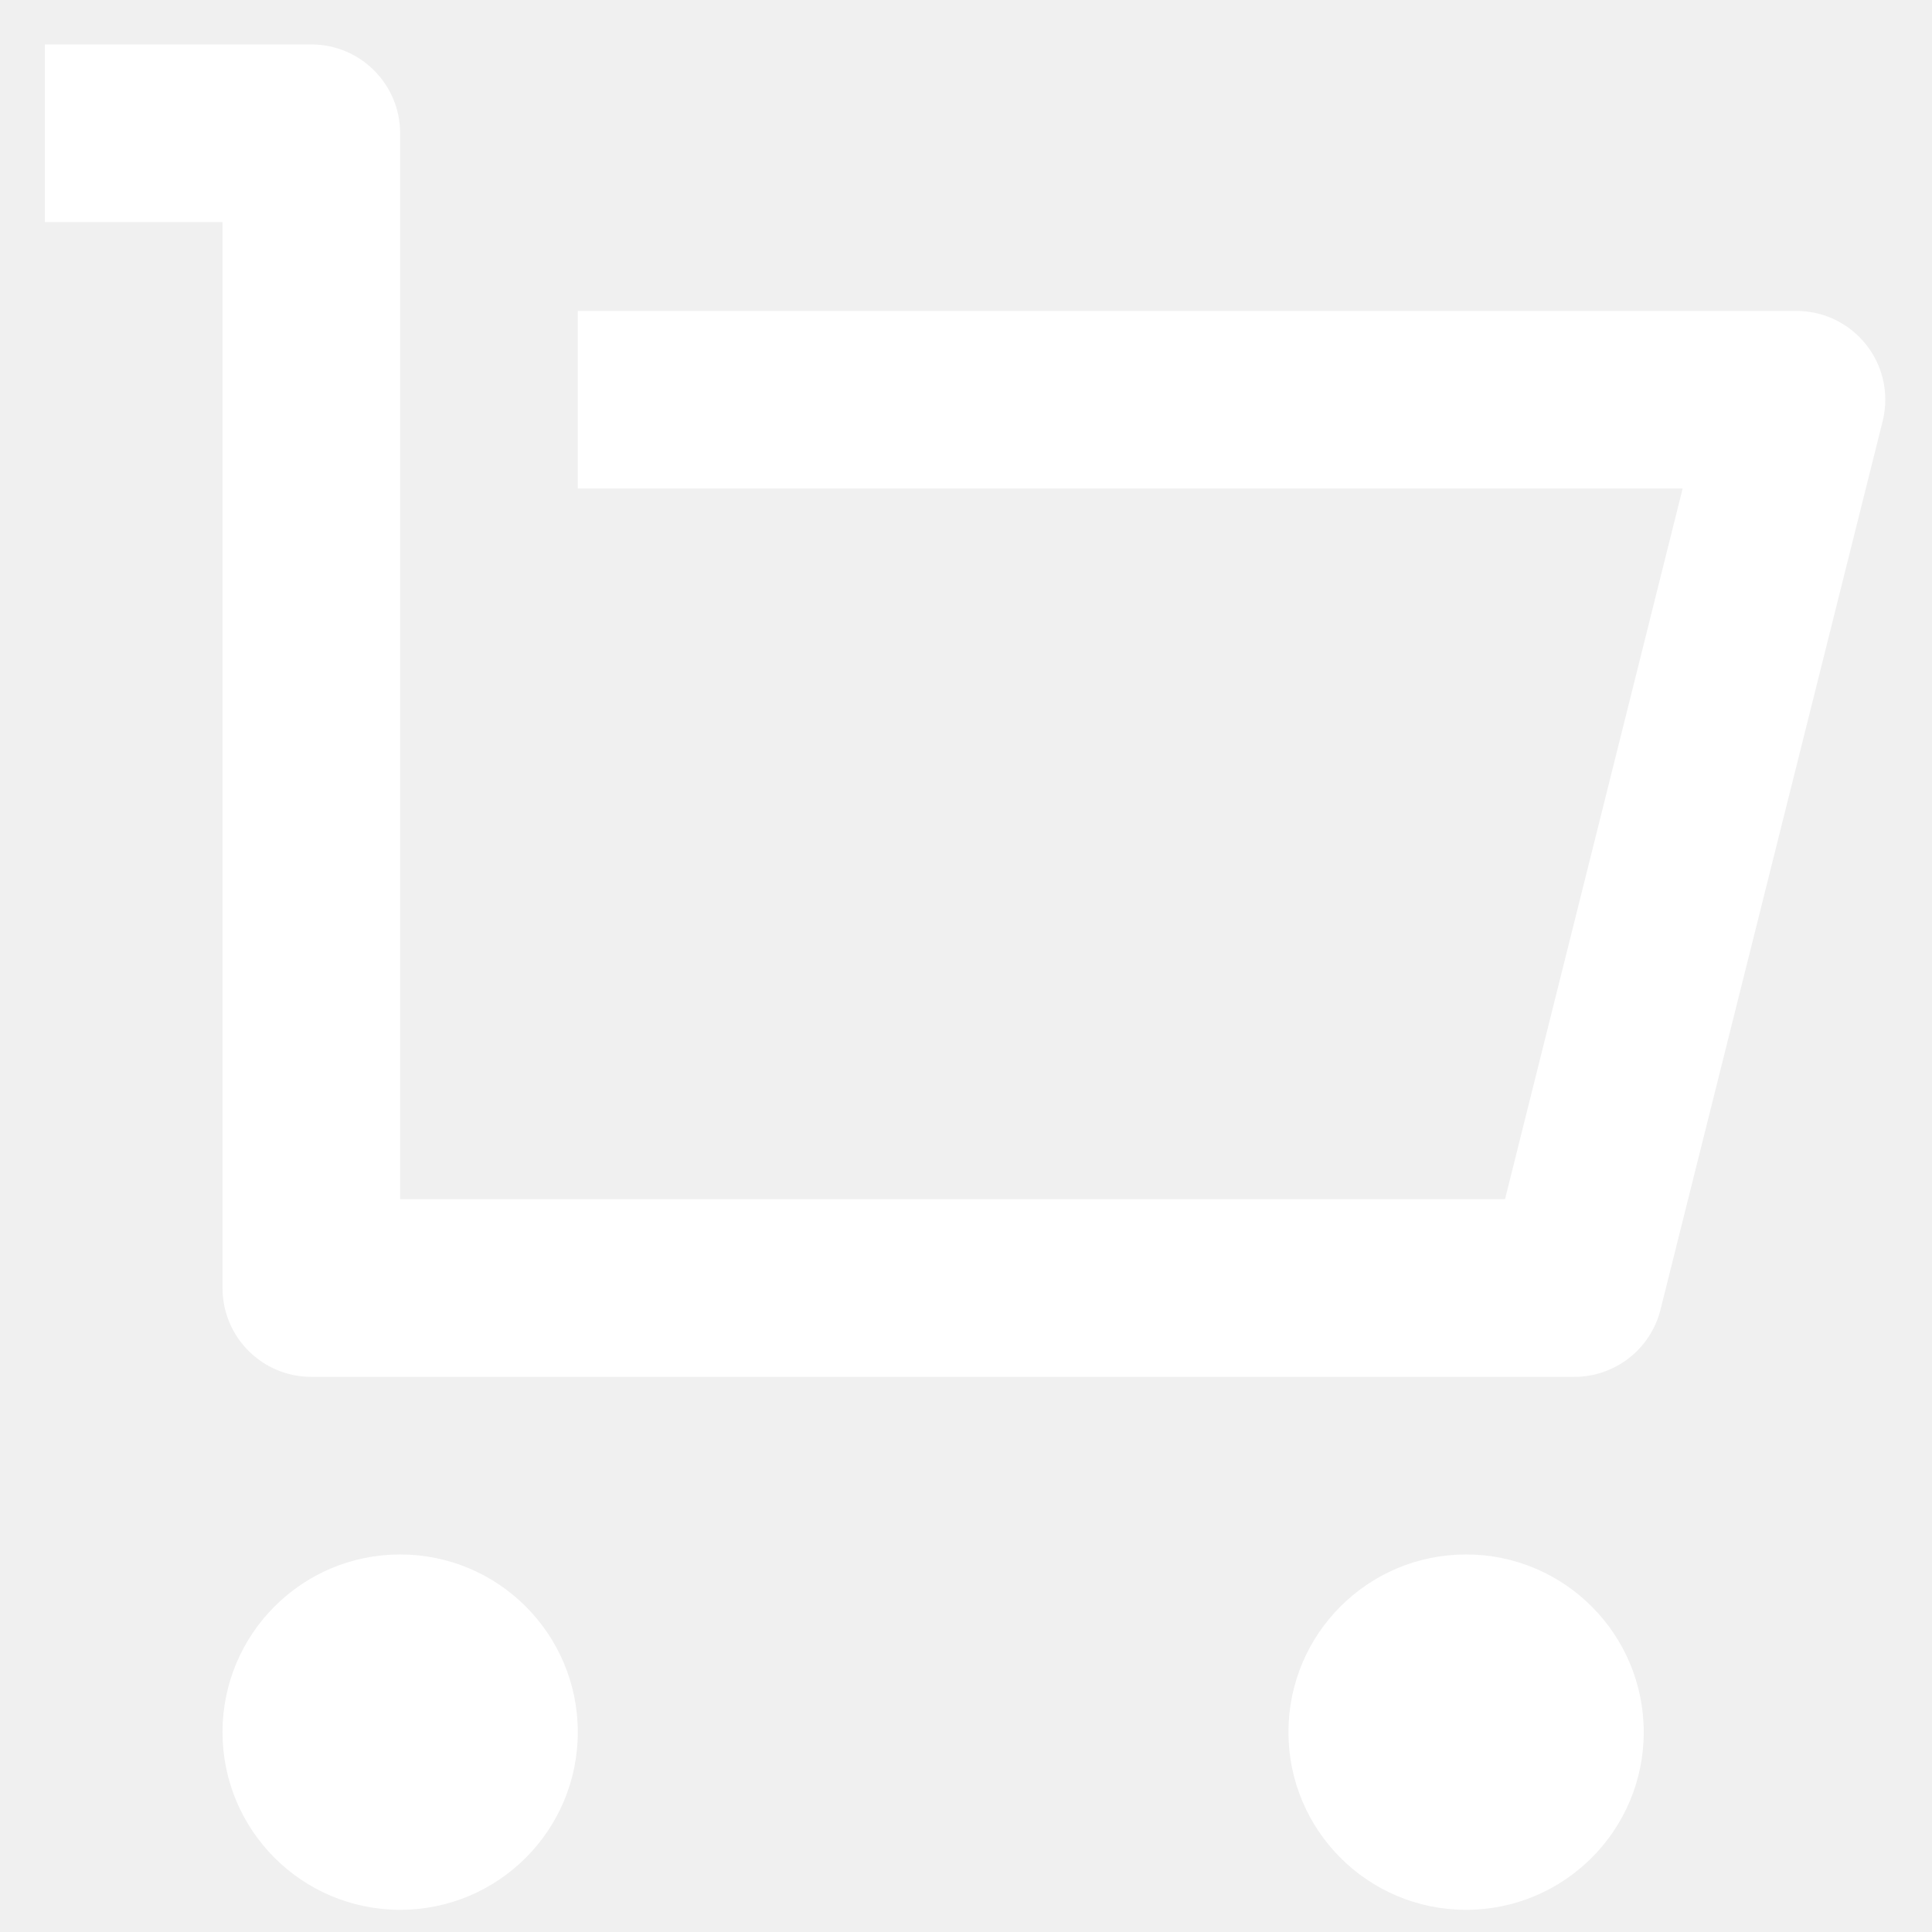
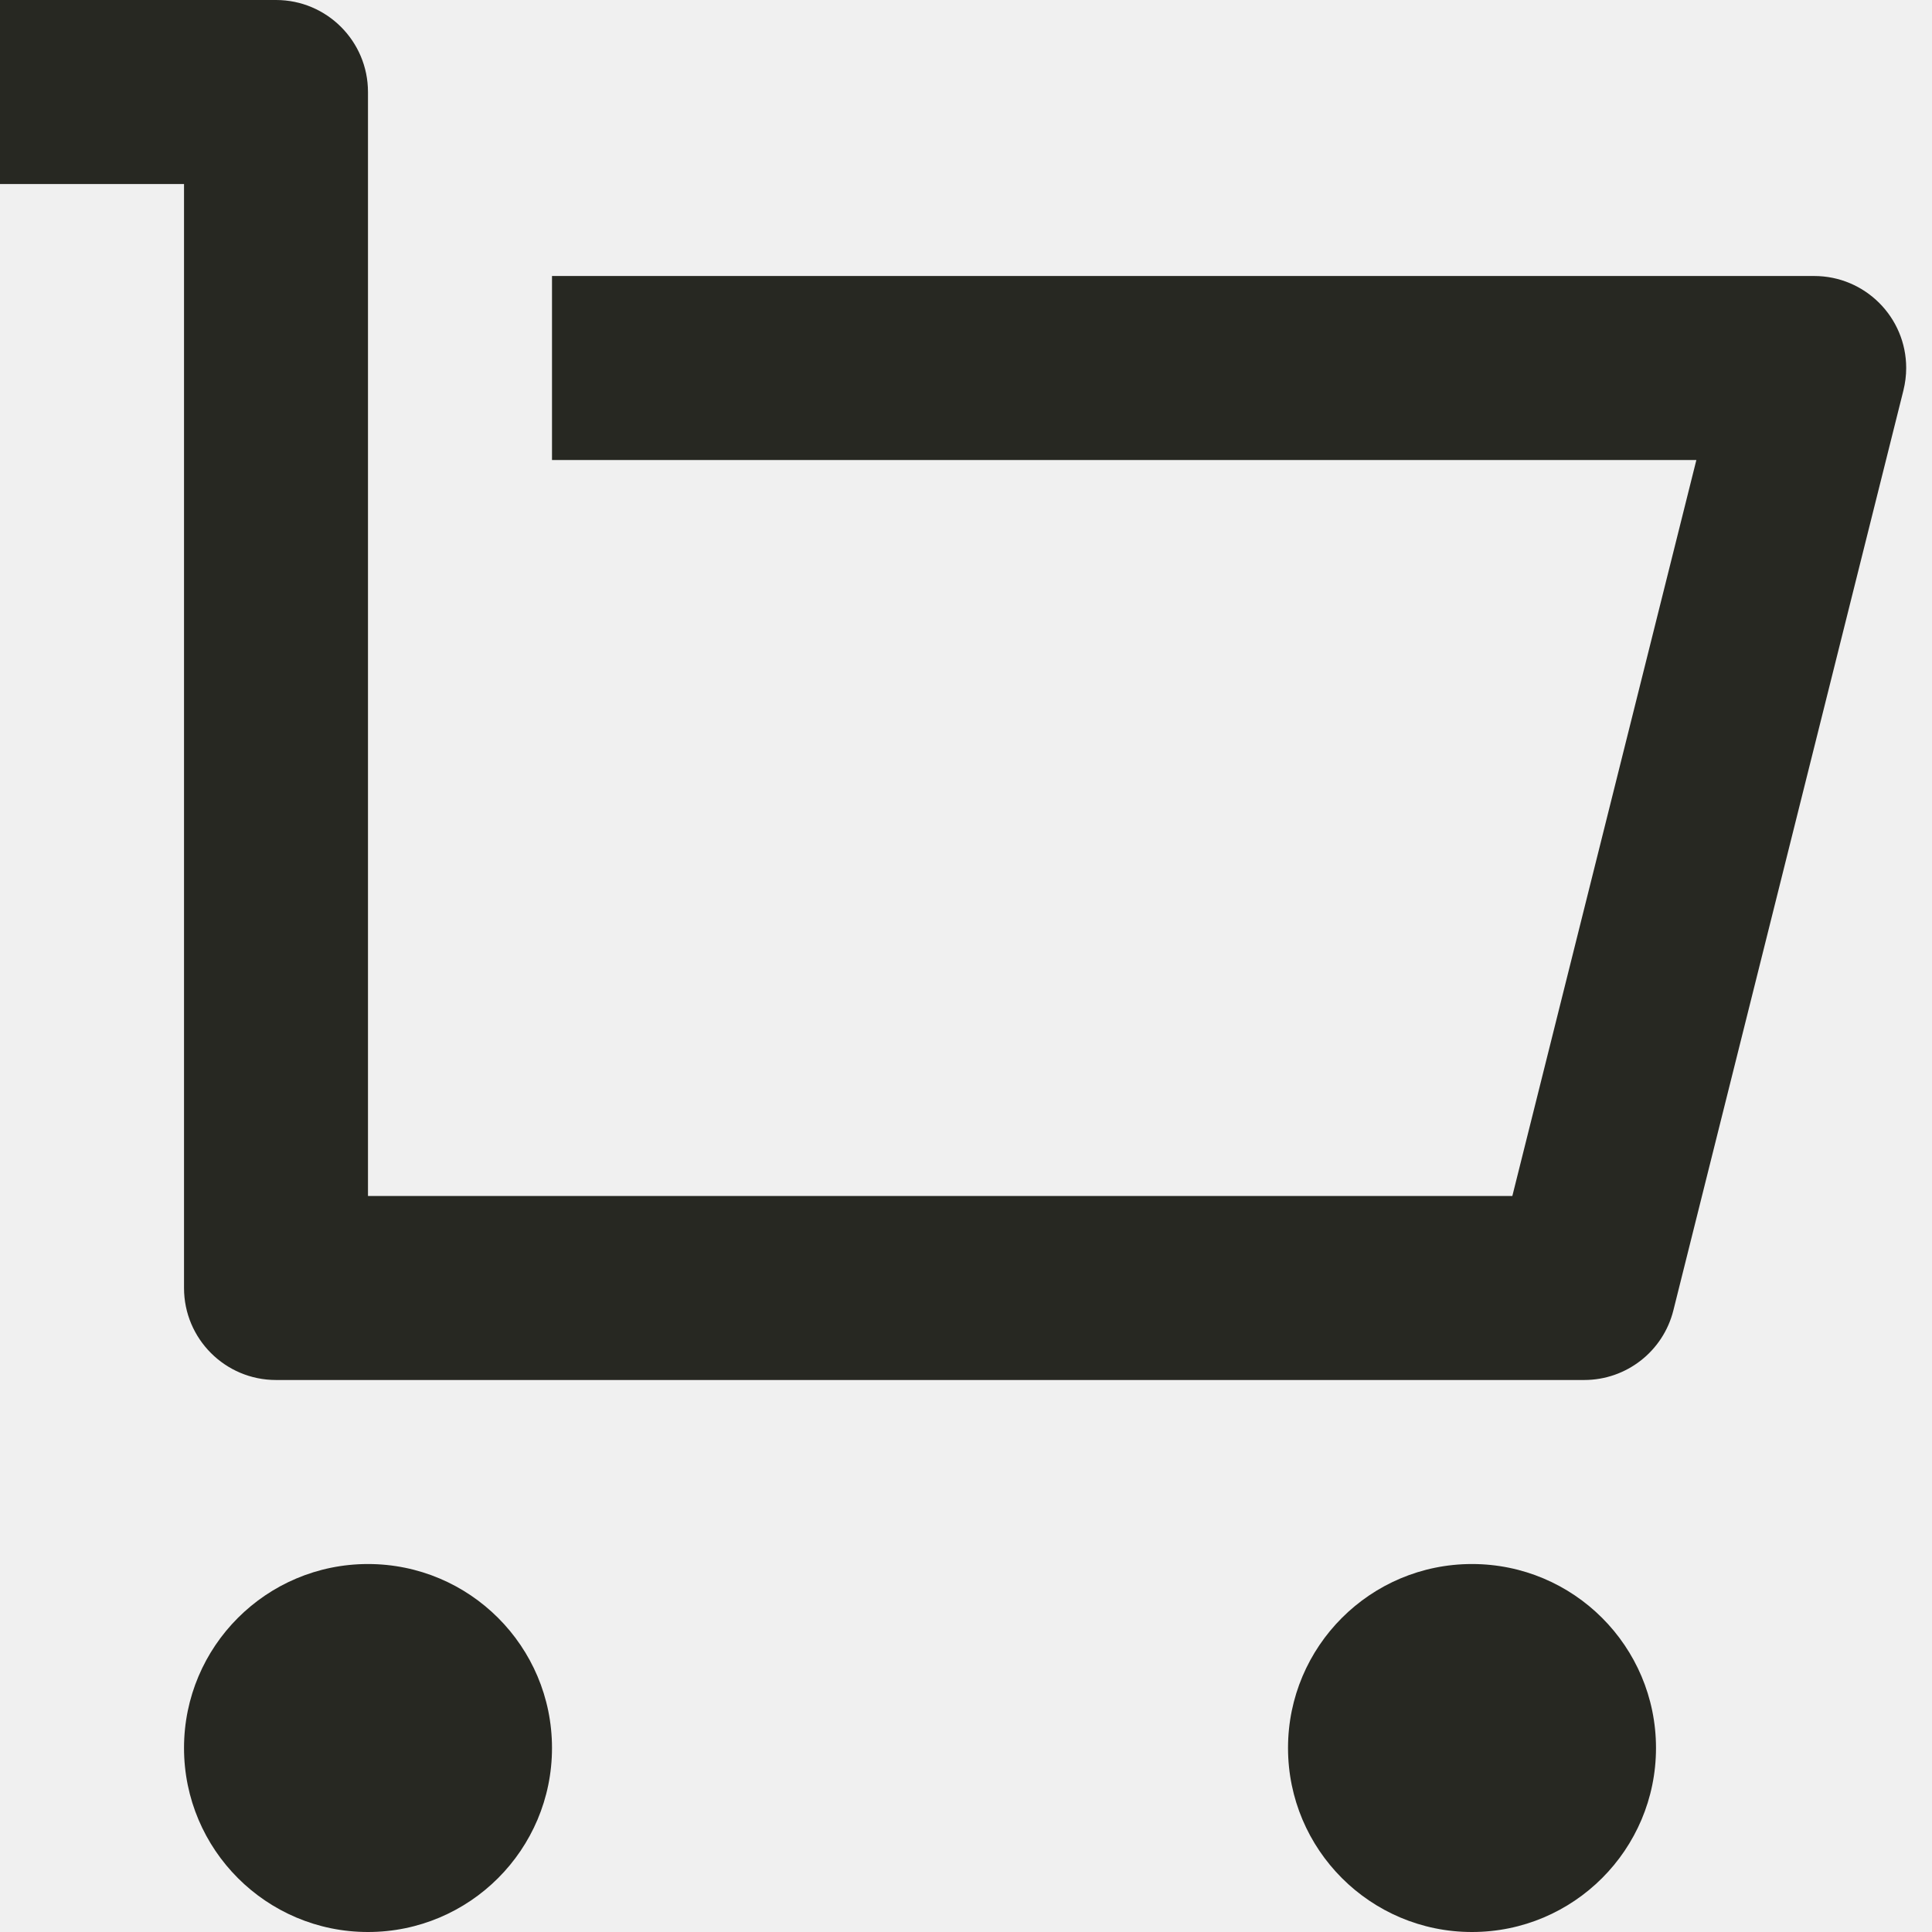
- <svg xmlns="http://www.w3.org/2000/svg" width="29" height="29" viewBox="0 0 29 29" fill="none">
-   <path d="M3.34 19.333V3.333H0.673V0.667H4.673C5.409 0.667 6.006 1.264 6.006 2V18H22.591L25.257 7.333H8.673V4.667H26.965C27.701 4.667 28.299 5.264 28.299 6C28.299 6.109 28.285 6.218 28.259 6.323L24.925 19.657C24.777 20.25 24.244 20.667 23.632 20.667H4.673C3.936 20.667 3.34 20.07 3.34 19.333ZM6.006 28.667C4.533 28.667 3.34 27.473 3.34 26C3.34 24.527 4.533 23.333 6.006 23.333C7.479 23.333 8.673 24.527 8.673 26C8.673 27.473 7.479 28.667 6.006 28.667ZM22.006 28.667C20.533 28.667 19.34 27.473 19.34 26C19.34 24.527 20.533 23.333 22.006 23.333C23.479 23.333 24.673 24.527 24.673 26C24.673 27.473 23.479 28.667 22.006 28.667Z" fill="white" />
+ <svg xmlns="http://www.w3.org/2000/svg" width="28" height="28" viewBox="0 0 28 28" fill="none">
+   <path d="M2.667 18.667V2.667H0V0H4C4.736 0 5.333 0.597 5.333 1.333V17.333H21.918L24.585 6.667H8V4H26.292C27.029 4 27.626 4.597 27.626 5.333C27.626 5.442 27.612 5.551 27.586 5.657L24.252 18.99C24.104 19.584 23.571 20 22.959 20H4C3.264 20 2.667 19.403 2.667 18.667ZM5.333 28C3.861 28 2.667 26.806 2.667 25.333C2.667 23.86 3.861 22.667 5.333 22.667C6.806 22.667 8 23.86 8 25.333C8 26.806 6.806 28 5.333 28ZM21.333 28C19.861 28 18.667 26.806 18.667 25.333C18.667 23.86 19.861 22.667 21.333 22.667C22.806 22.667 24 23.86 24 25.333C24 26.806 22.806 28 21.333 28Z" fill="#272822" />
</svg>
